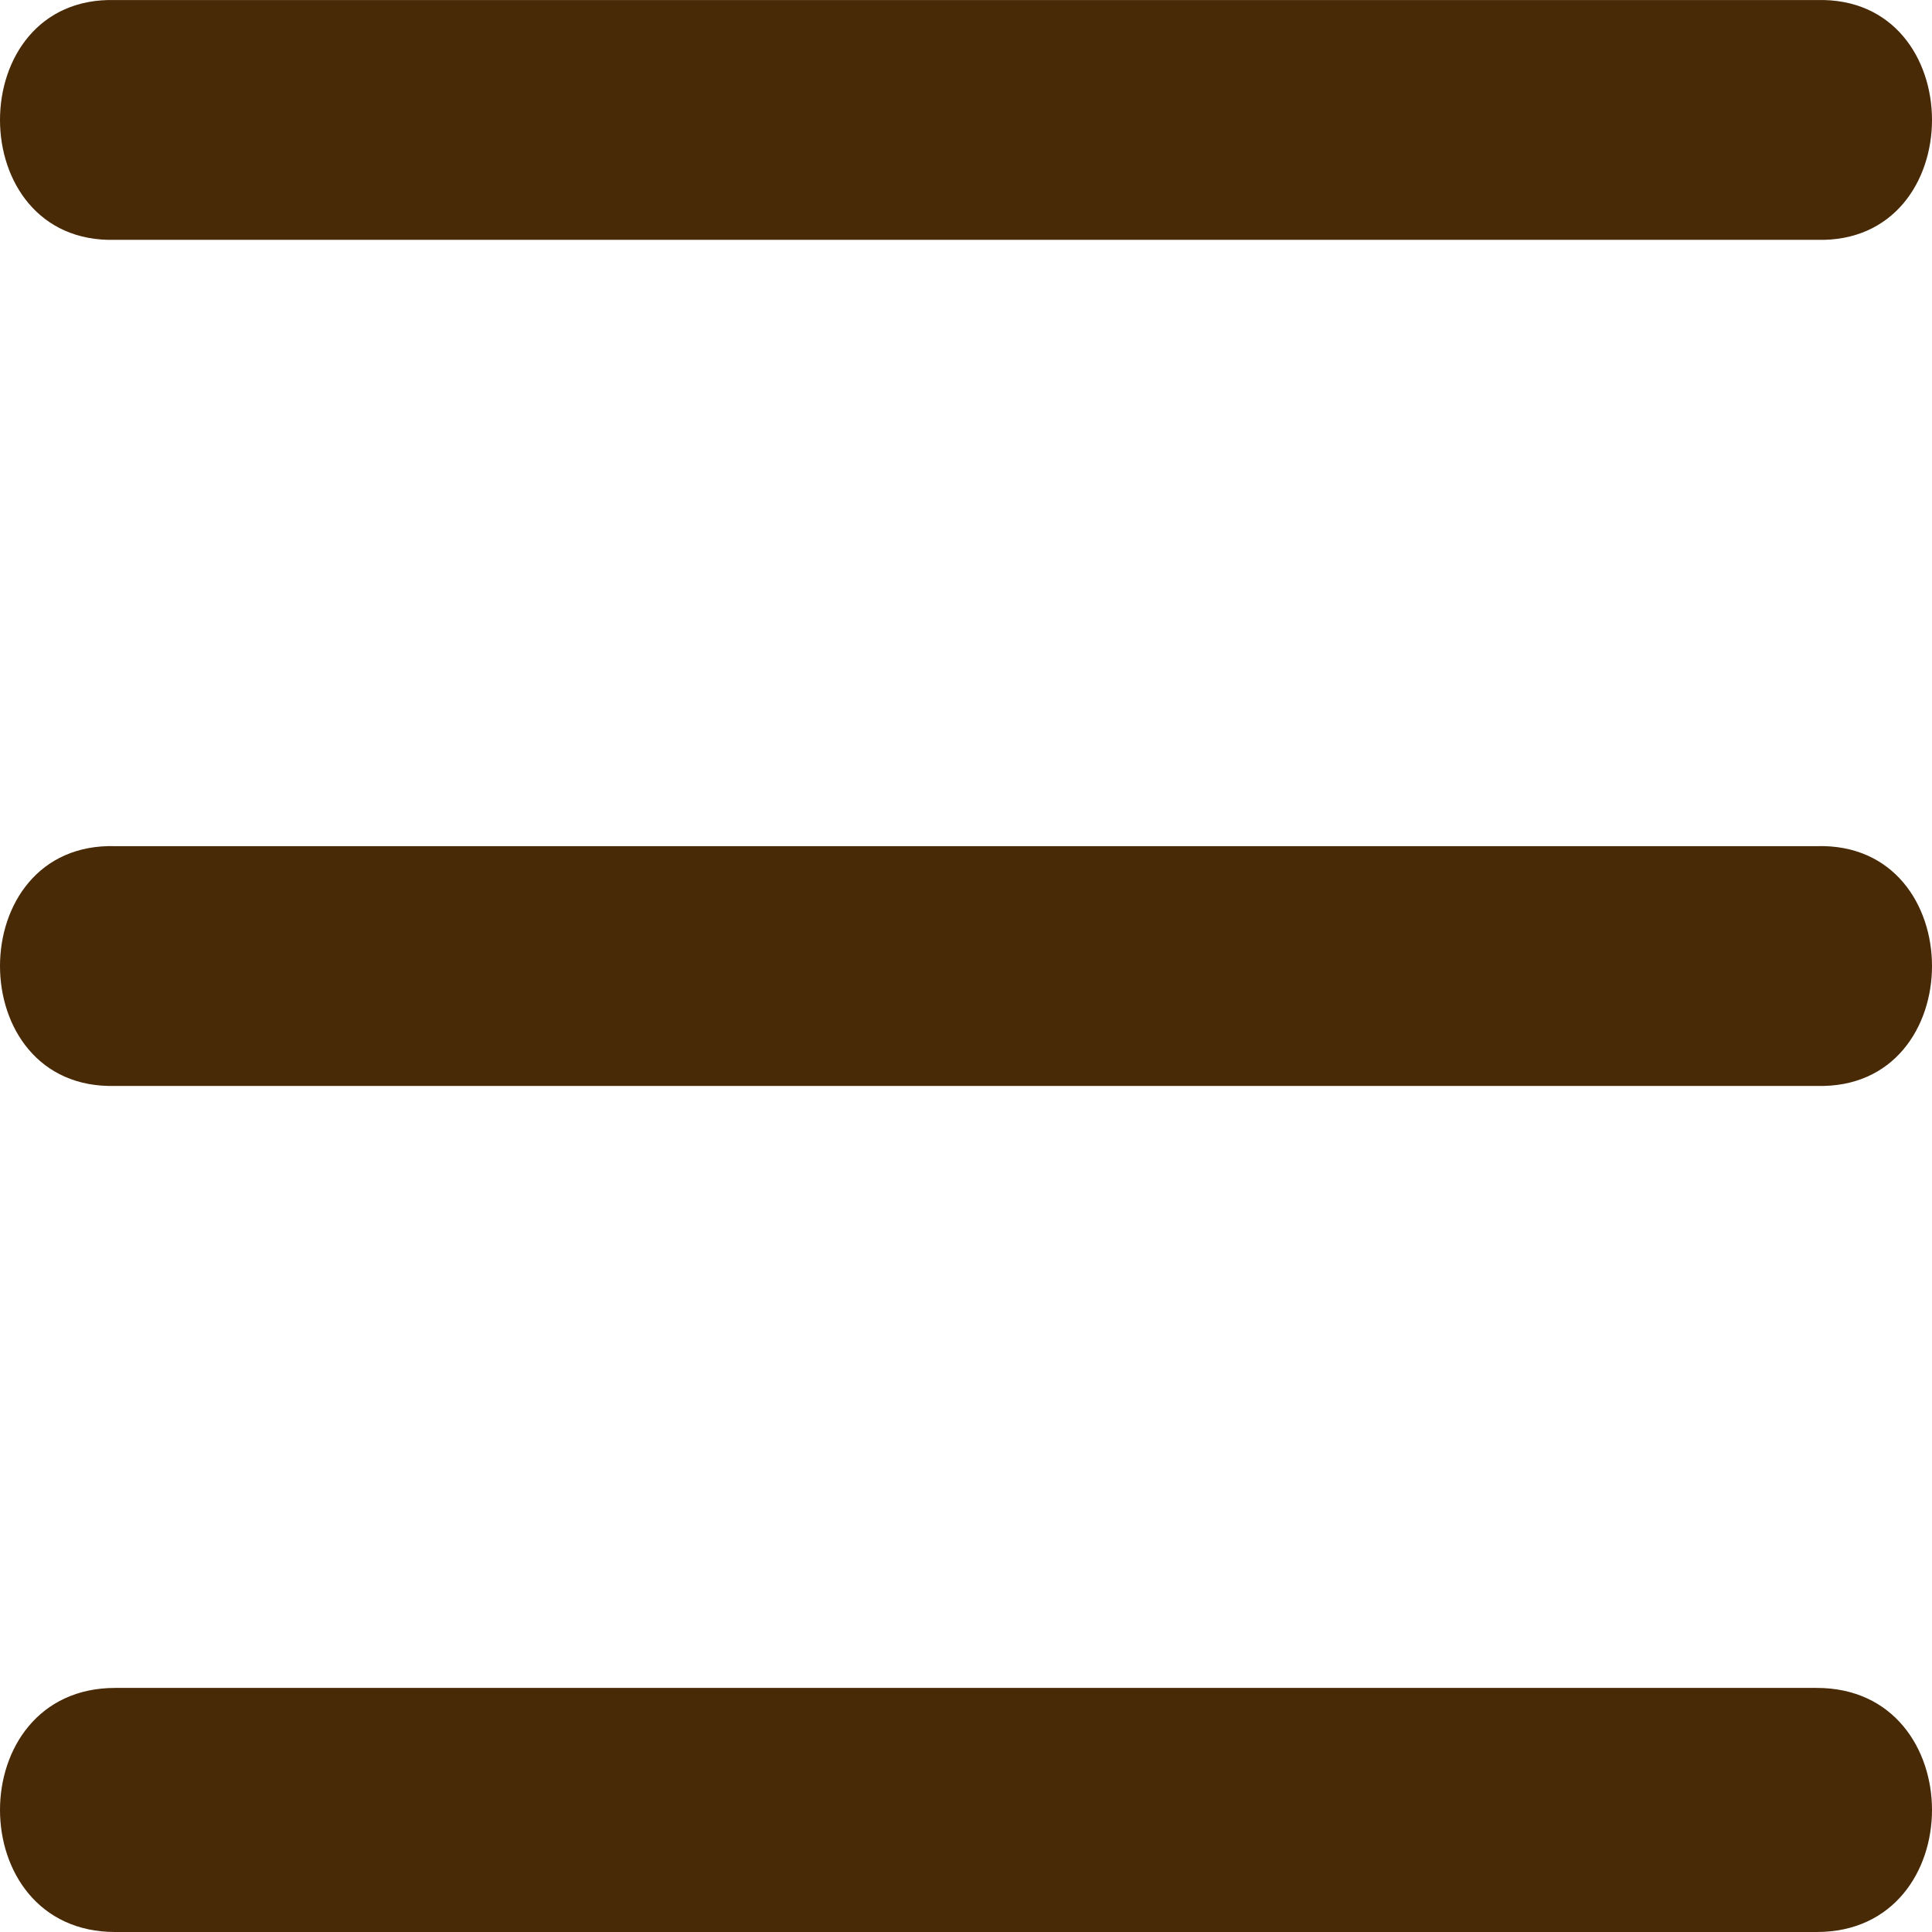
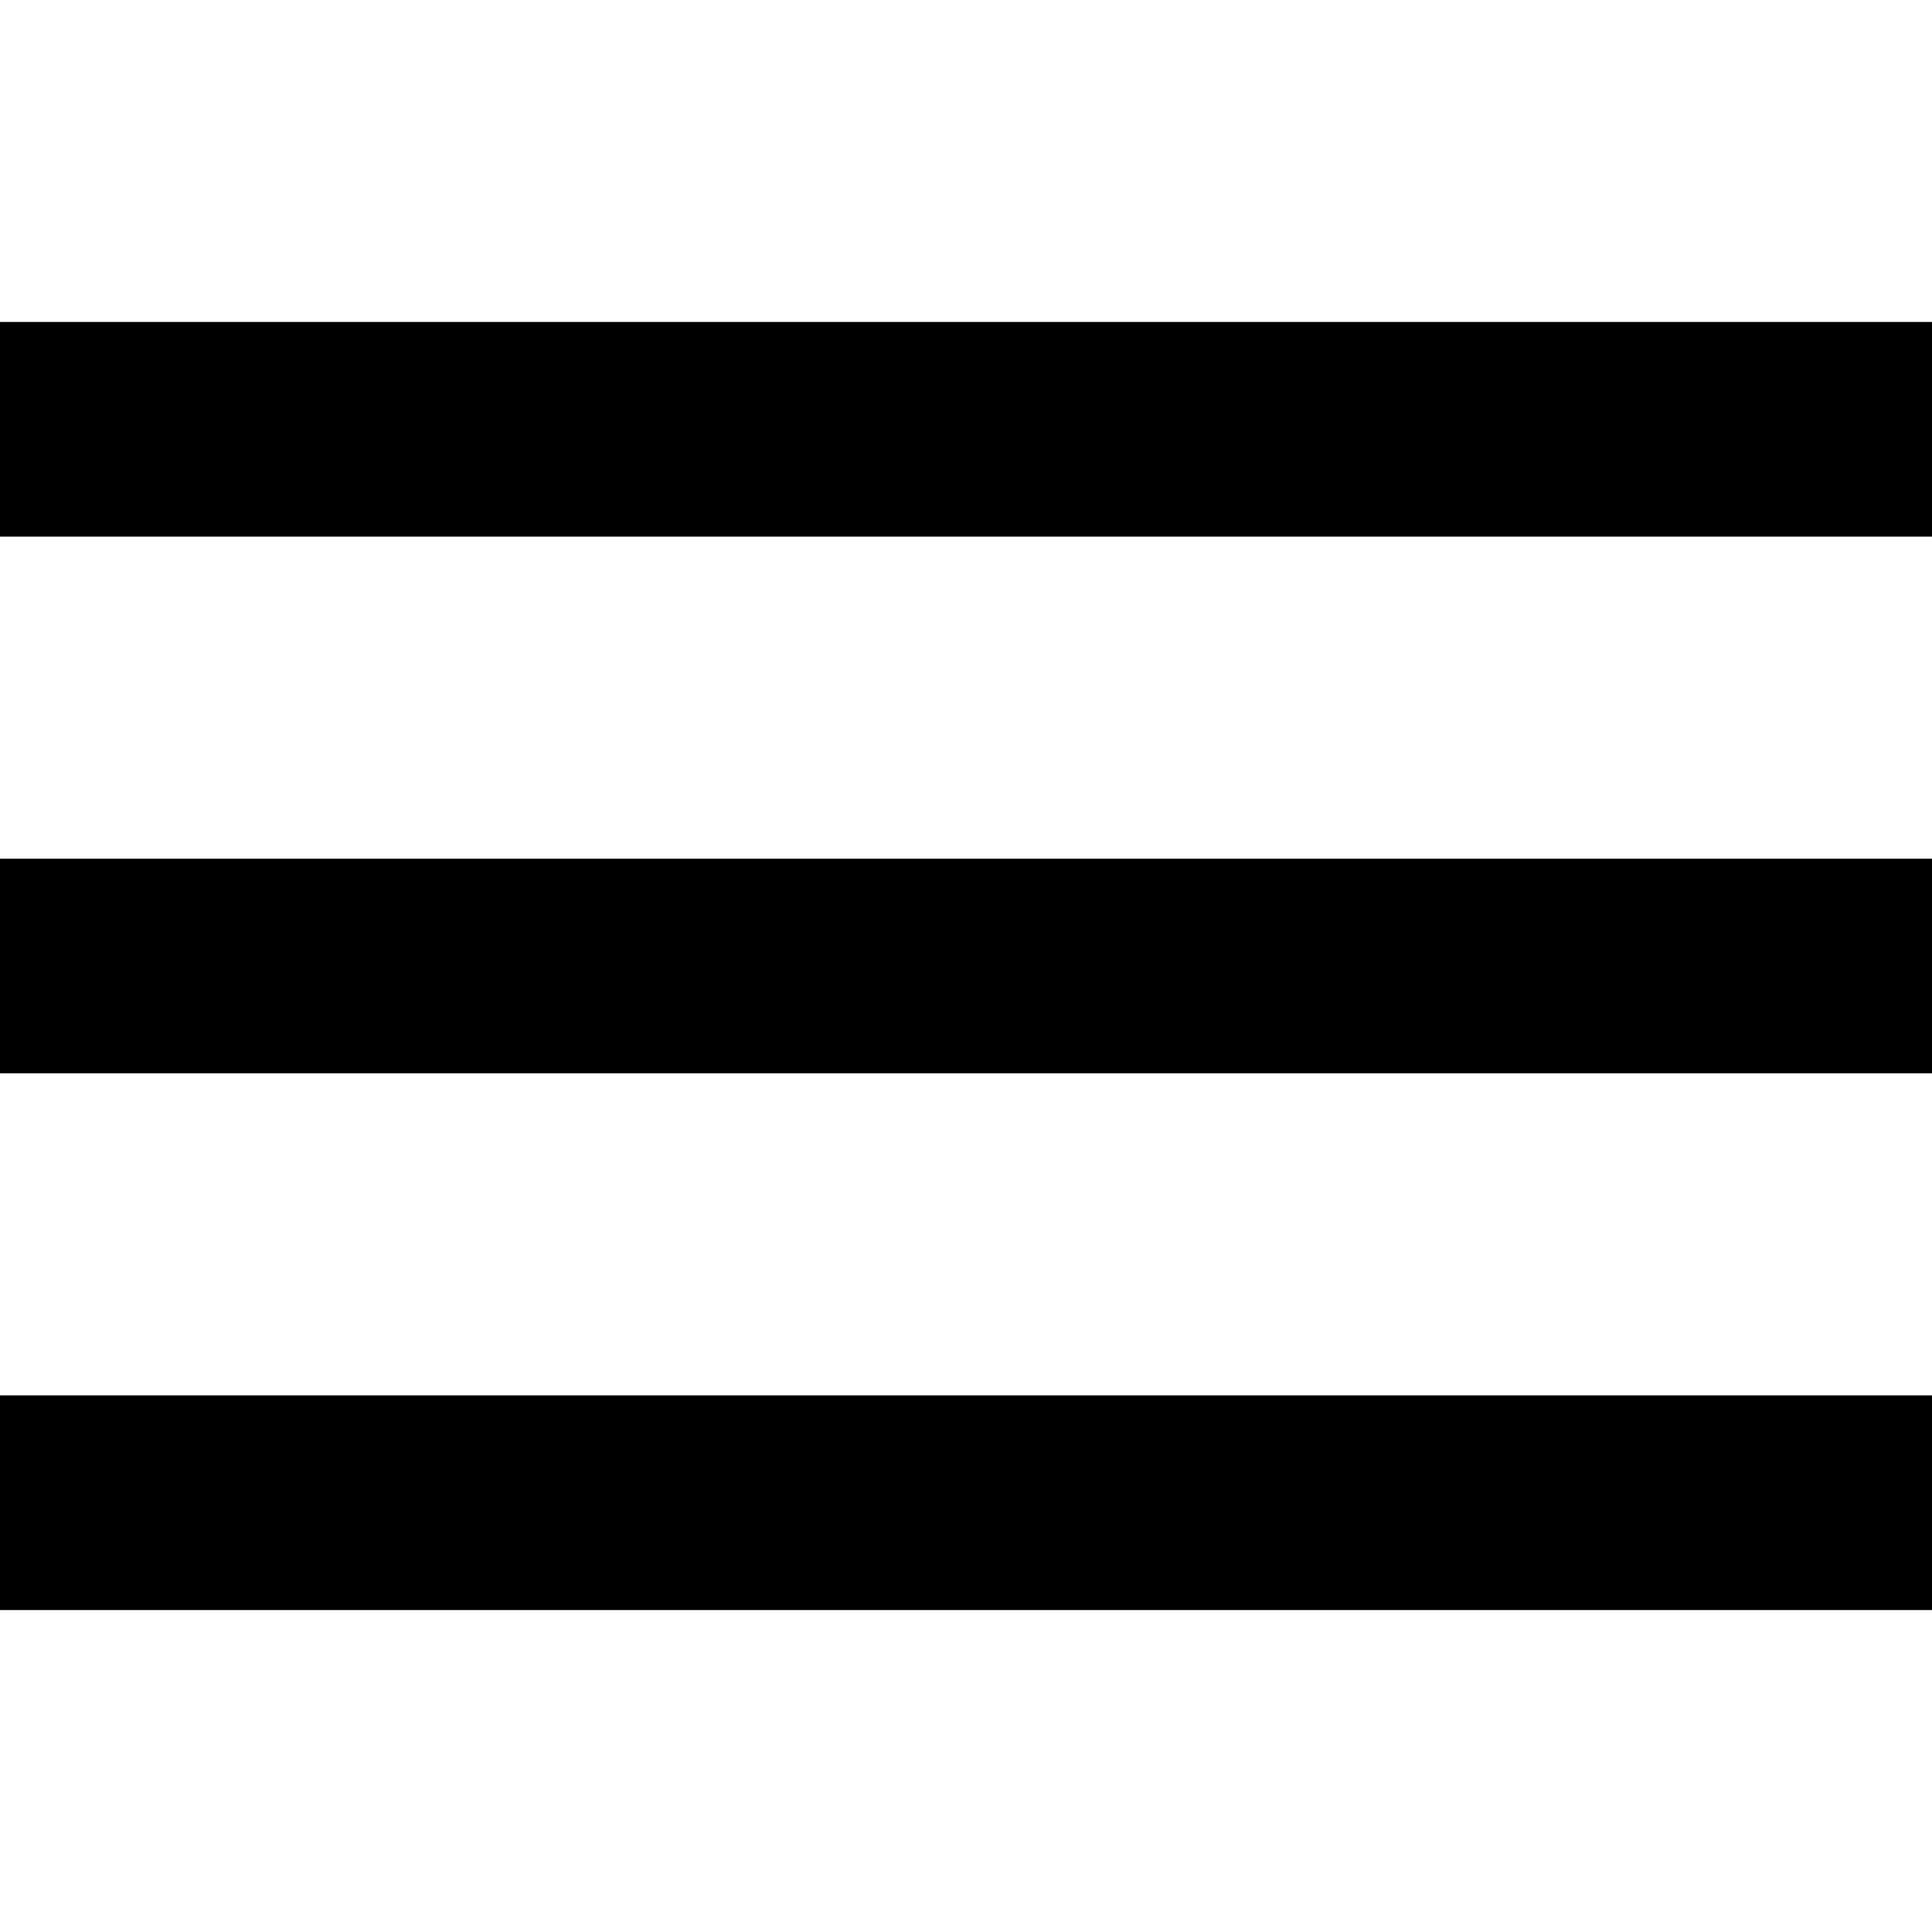
- <svg xmlns="http://www.w3.org/2000/svg" version="1.1" id="Layer_1" x="0" y="0" viewBox="0 0 224 224" xml:space="preserve">
-   <path d="M13.35 590.166h197.3c17.8.5 17.8-28.299 0-27.799H13.35c-17.8-.501-17.8 28.299 0 27.799zm197.3 70.298H13.35c-17.8-.5-17.8 28.299 0 27.799h197.3c17.8.5 17.8-28.299 0-27.799zm0 97.597H13.35c-17.8 0-17.8 28.299 0 28.299h197.3c17.8 0 17.8-28.299 0-28.299z" transform="translate(0 -562.36)" fill="#482A06" />
+ <svg xmlns="http://www.w3.org/2000/svg" version="1.1" id="Capa_1" x="0px" y="0px" viewBox="0 0 384 384" style="enable-background:new 0 0 384 384;" xml:space="preserve">
+   <g>
+     <g>
+       <g>
+         <rect x="0" y="277.333" width="384" height="42.667" />
+         <rect x="0" y="170.667" width="384" height="42.667" />
+         <rect x="0" y="64" width="384" height="42.667" />
+       </g>
+     </g>
+   </g>
+   <g>
+ </g>
+   <g>
+ </g>
+   <g>
+ </g>
+   <g>
+ </g>
+   <g>
+ </g>
+   <g>
+ </g>
+   <g>
+ </g>
+   <g>
+ </g>
+   <g>
+ </g>
+   <g>
+ </g>
+   <g>
+ </g>
+   <g>
+ </g>
+   <g>
+ </g>
+   <g>
+ </g>
+   <g>
+ </g>
</svg>
